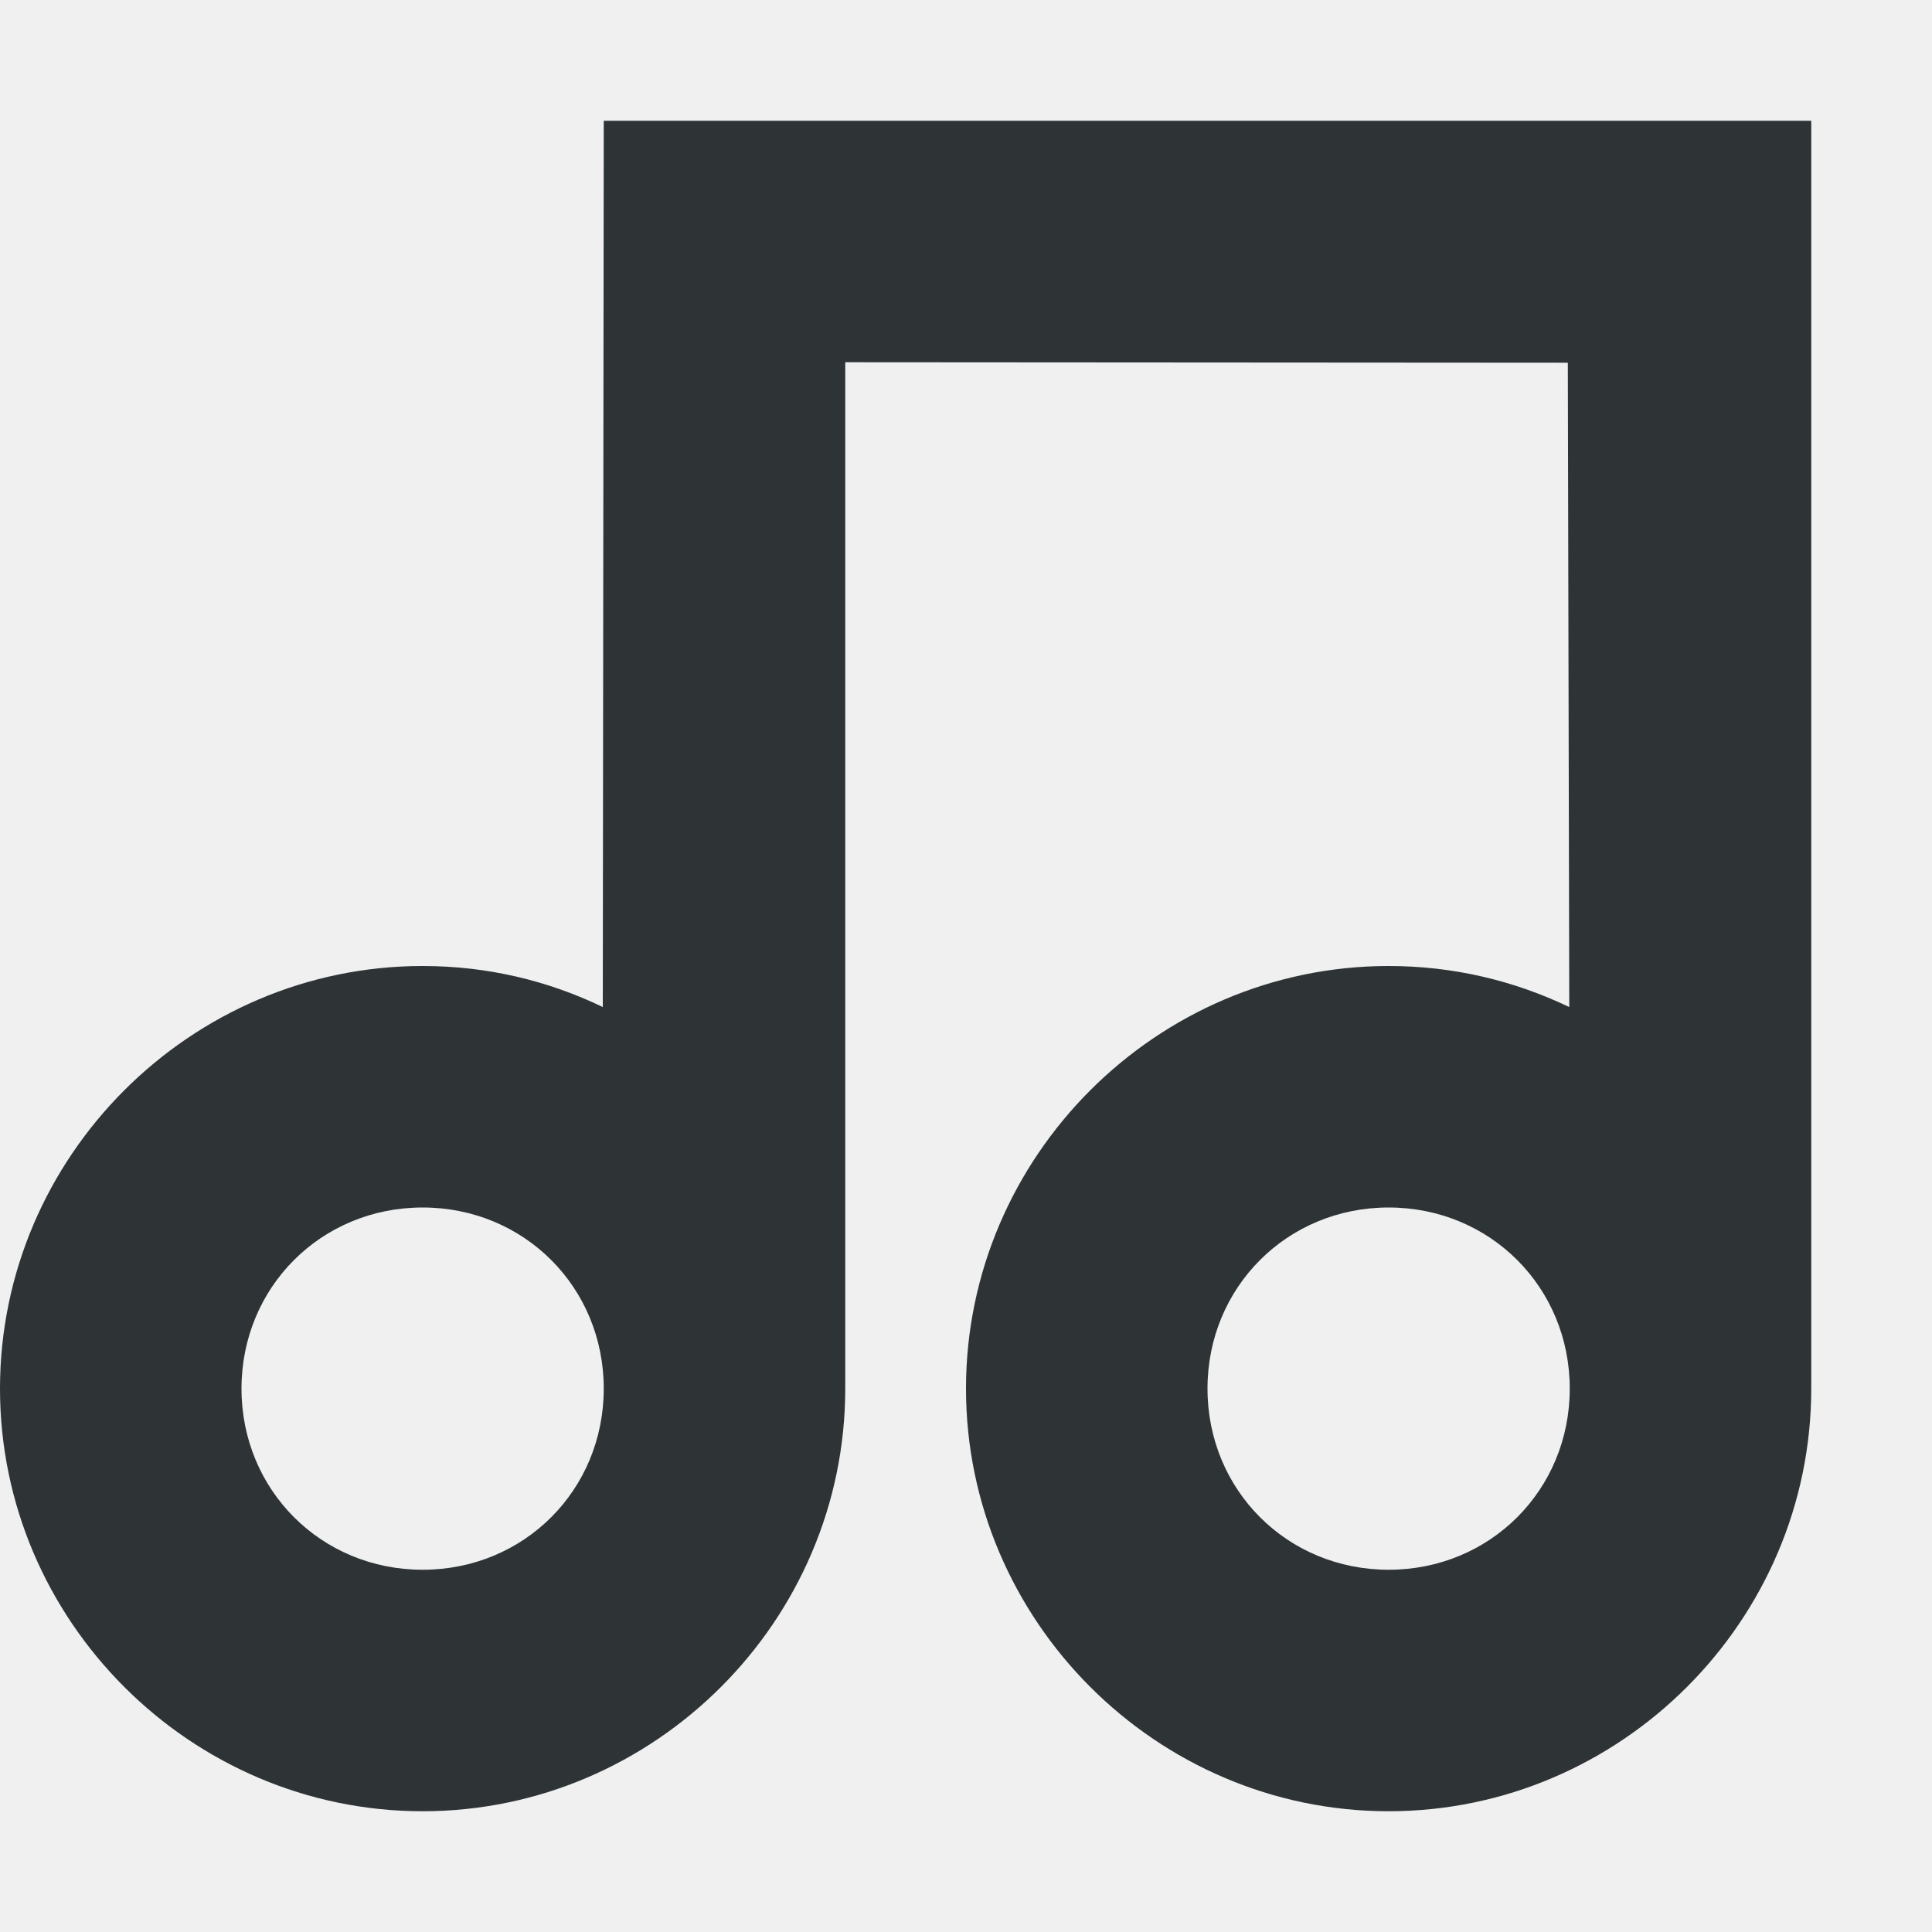
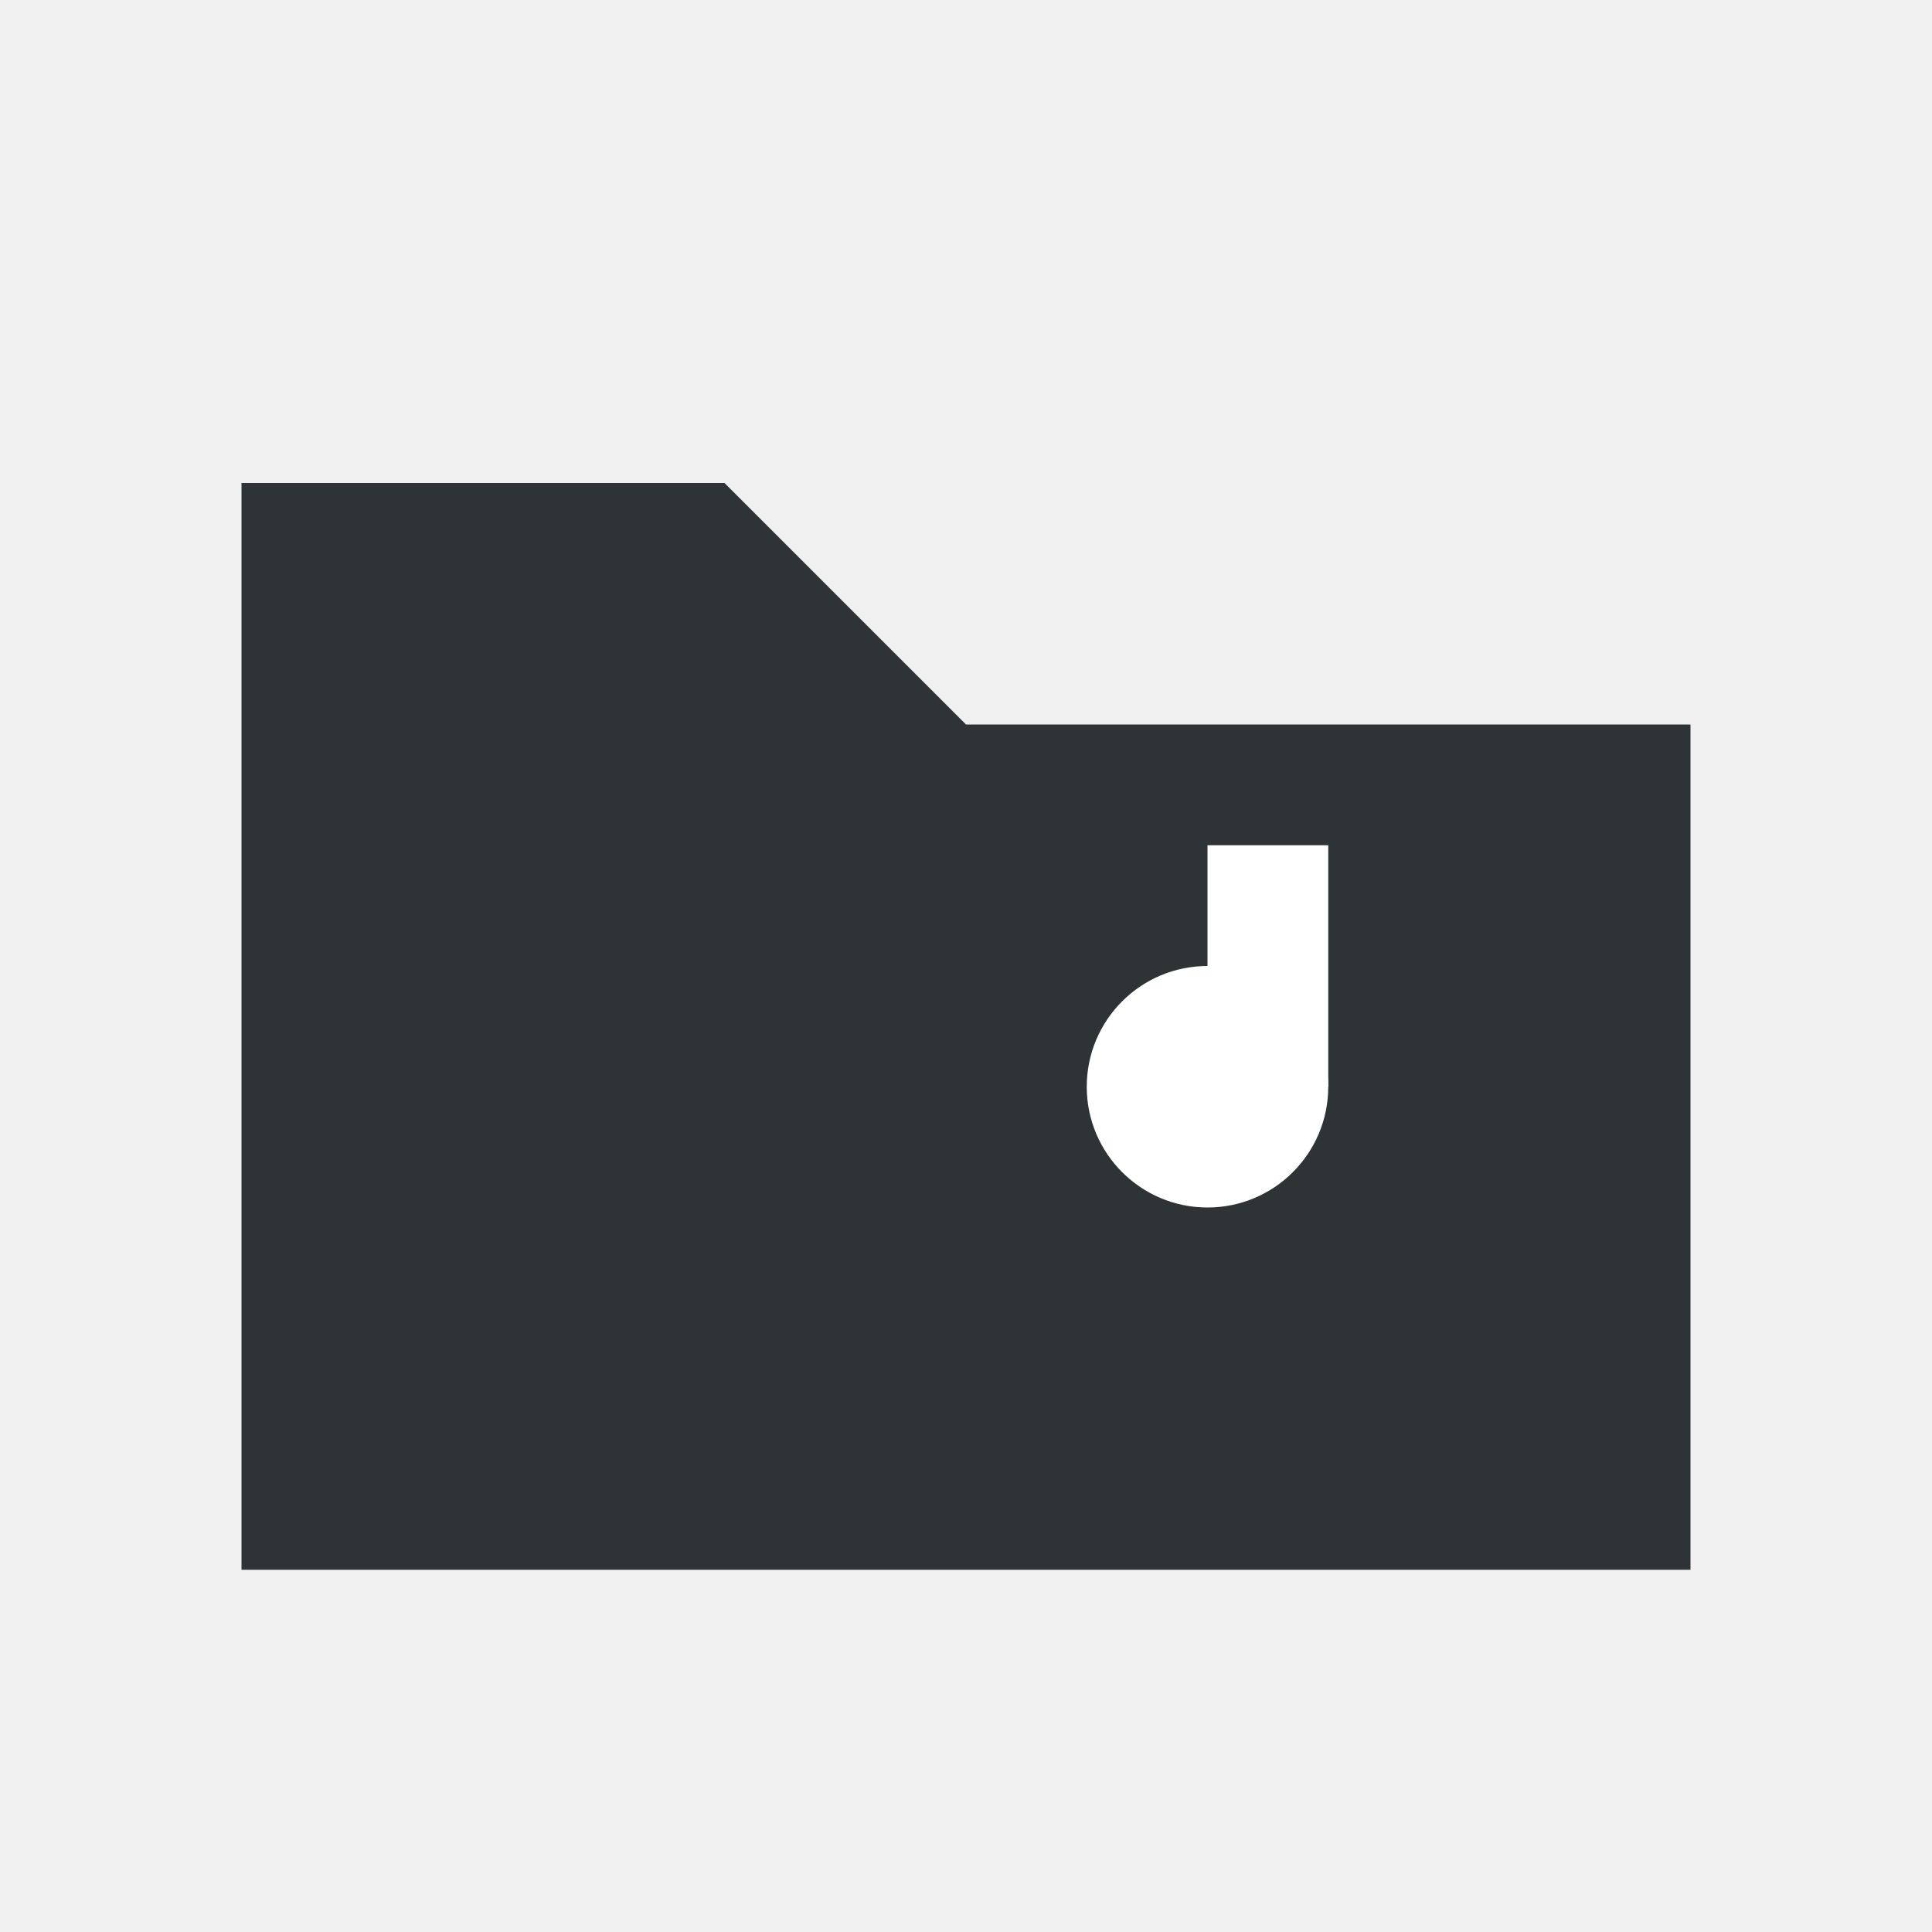
- <svg xmlns="http://www.w3.org/2000/svg" height="16px" viewBox="0 0 16 16" width="16px">
-   <path d="m 4.992 8.34 c -0.453 -0.219 -0.957 -0.34 -1.492 -0.34 c -1.922 0 -3.5 1.578 -3.5 3.5 s 1.578 3.5 3.5 3.5 s 3.5 -1.578 3.5 -3.5 v -8.5 l 5.984 0.004 l 0.012 5.336 c -0.457 -0.219 -0.961 -0.34 -1.496 -0.34 c -1.922 0 -3.5 1.578 -3.5 3.5 s 1.578 3.5 3.5 3.5 s 3.5 -1.578 3.5 -3.5 v -10.5 h -10 z m -1.492 1.66 c 0.84 0 1.5 0.66 1.5 1.5 s -0.66 1.5 -1.5 1.5 s -1.5 -0.66 -1.5 -1.5 s 0.66 -1.5 1.5 -1.5 z m 8 0 c 0.84 0 1.5 0.66 1.5 1.5 s -0.66 1.5 -1.5 1.5 s -1.5 -0.66 -1.5 -1.5 s 0.66 -1.5 1.5 -1.5 z m 0 0" fill="#2e3436" />
+ <svg xmlns="http://www.w3.org/2000/svg" width="16" height="16" viewBox="0 0 16 16">
+   <path d="M2 4h4l2 2h6v7H2z" fill="#2e3436" />
+   <circle cx="10" cy="9" r="1" fill="white" />
+   <rect x="10" y="7" width="1" height="2" fill="white" />
</svg>
